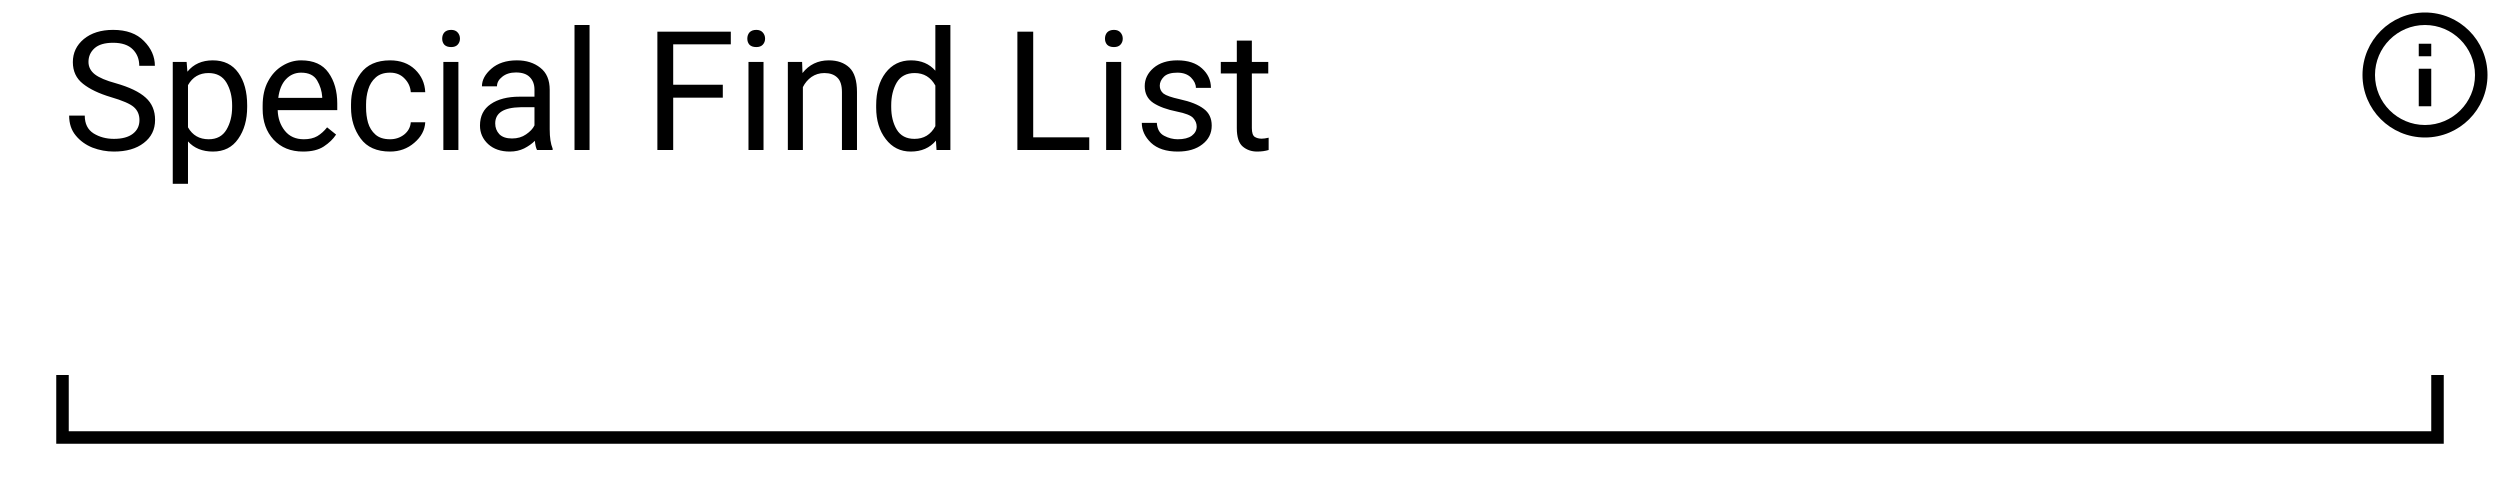
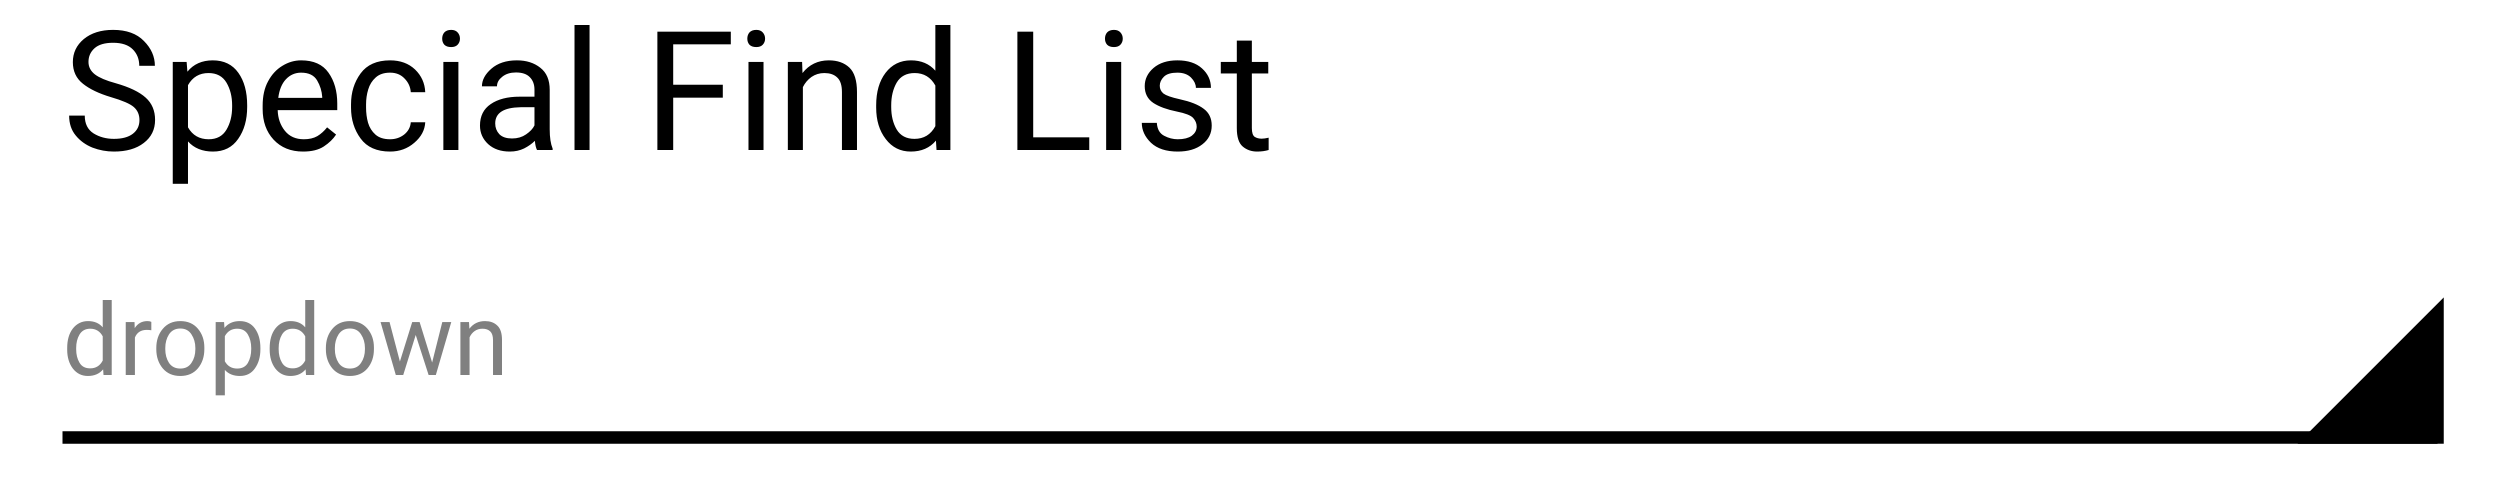
<svg xmlns="http://www.w3.org/2000/svg" width="200" height="40" version="1.1">
  <style>
@font-face {
    font-family: 'Roboto';
    src: url('/usr/share/fonts/truetype/roboto/Roboto.ttf') format('truetype');
    font-weight: normal;
    font-style: normal;
}

</style>
  <rect x="0" y="0" width="200" height="40" fill="white" stroke-width="0" />
-   <path d="M 5 30 L 5 35 L 195 35 L 195 30" stroke="black" fill="white" stroke-width="1" />
-   <text x="5" y="12" font-family="Roboto" font-size="10pt" fill="black"> Special Find List </text>
+   <path d="M 5 35 L 195 35" stroke="black" fill="black" stroke-width="1" />
+   <path d="M 185 35 L 195 35 L 195 25 Z" stroke="black" fill="black" stroke-width="1" />
+   <text x="5" y="30" font-family="Roboto" font-size="8" fill="gray"> dropdown </text>
+ 
+ line 5,75 195,75 
+ polyline 180,75 195,75 195,60
+ 
+ fill gray
+ stroke gray
+ stroke-width 0
+ stroke-opacity 0
+ 
+ font-size 10
+ text 10,70 "Dropdown"		
+ <text x="5" y="12" font-family="Roboto" font-size="10pt" fill="black"> Special Find List </text>
stroke black
fill black
stroke-width 0
stroke-opacity 0
font-size 16
- <g transform="translate(188,0) scale(.5)">
-     <path width="20" height="20" x="160" y="4" d="M11,9H13V7H11M12,20C7.59,20 4,16.41 4,12C4,7.59 7.59,4 12,4C16.41,4 20,7.59 20,12C20,16.41 16.41,20 12,20M12,2A10,10 0 0,0 2,12A10,10 0 0,0 12,22A10,10 0 0,0 22,12A10,10 0 0,0 12,2M11,17H13V11H11V17Z" />
-   </g>
</svg>
